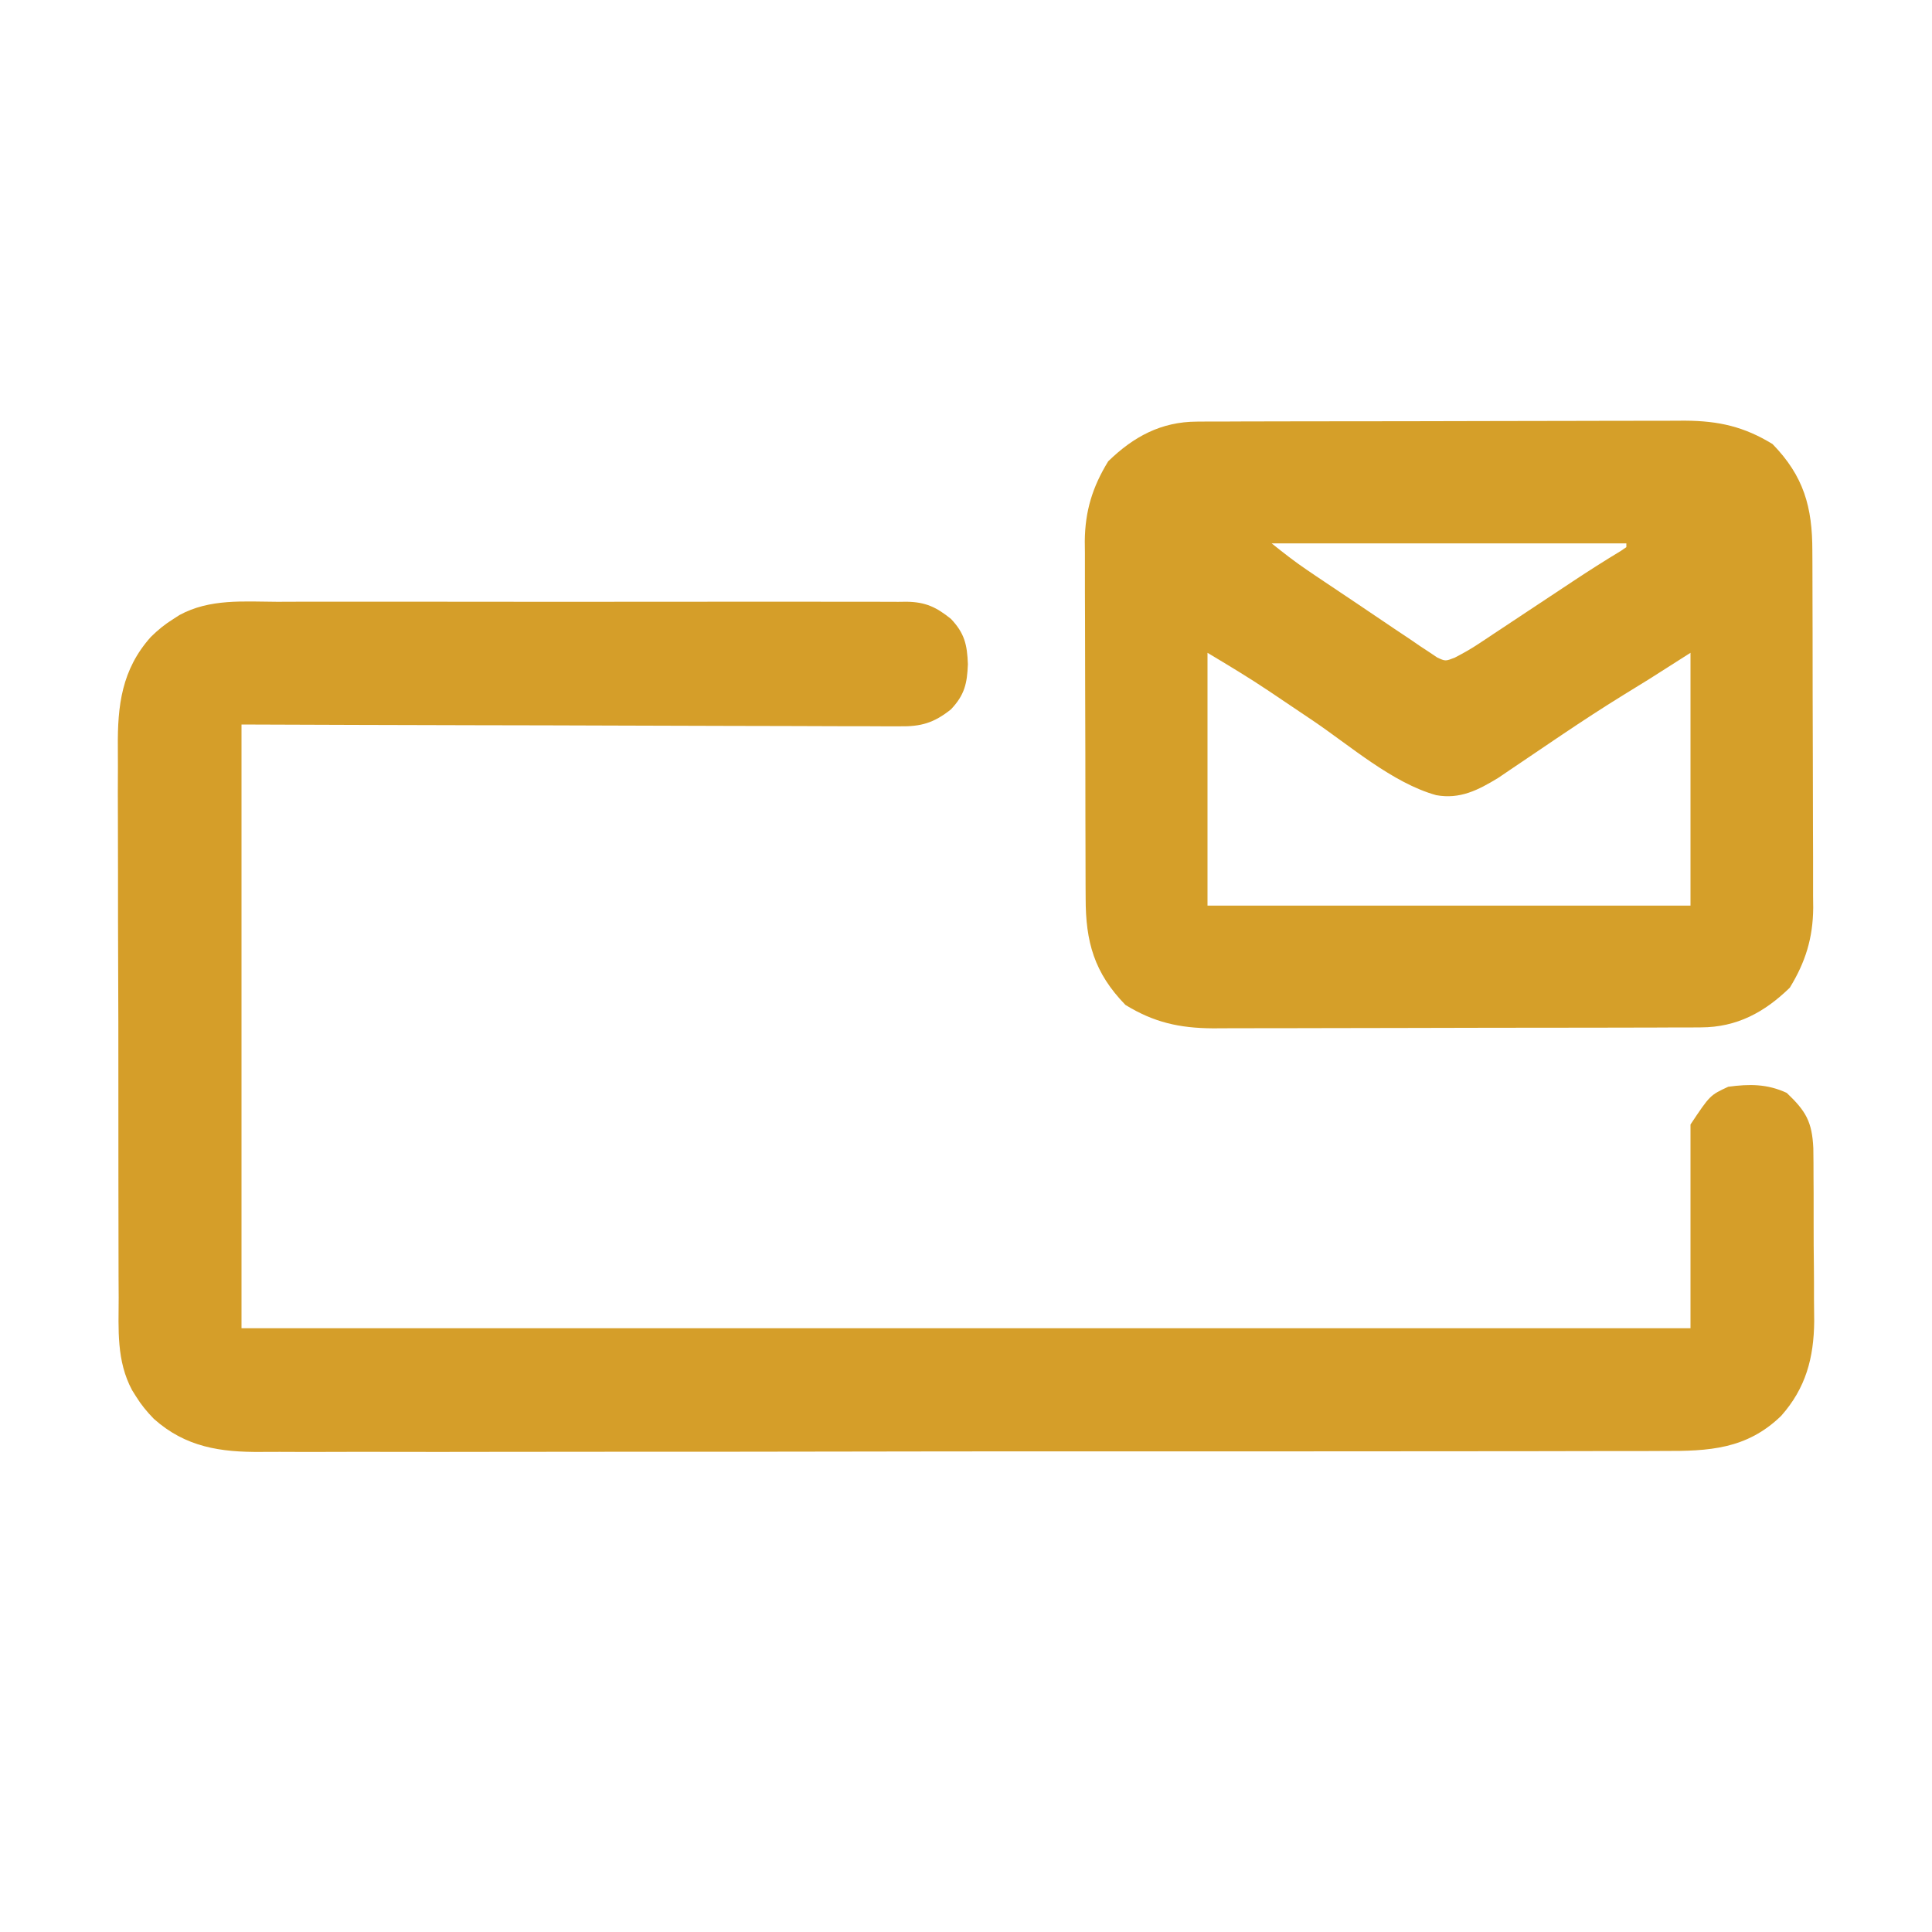
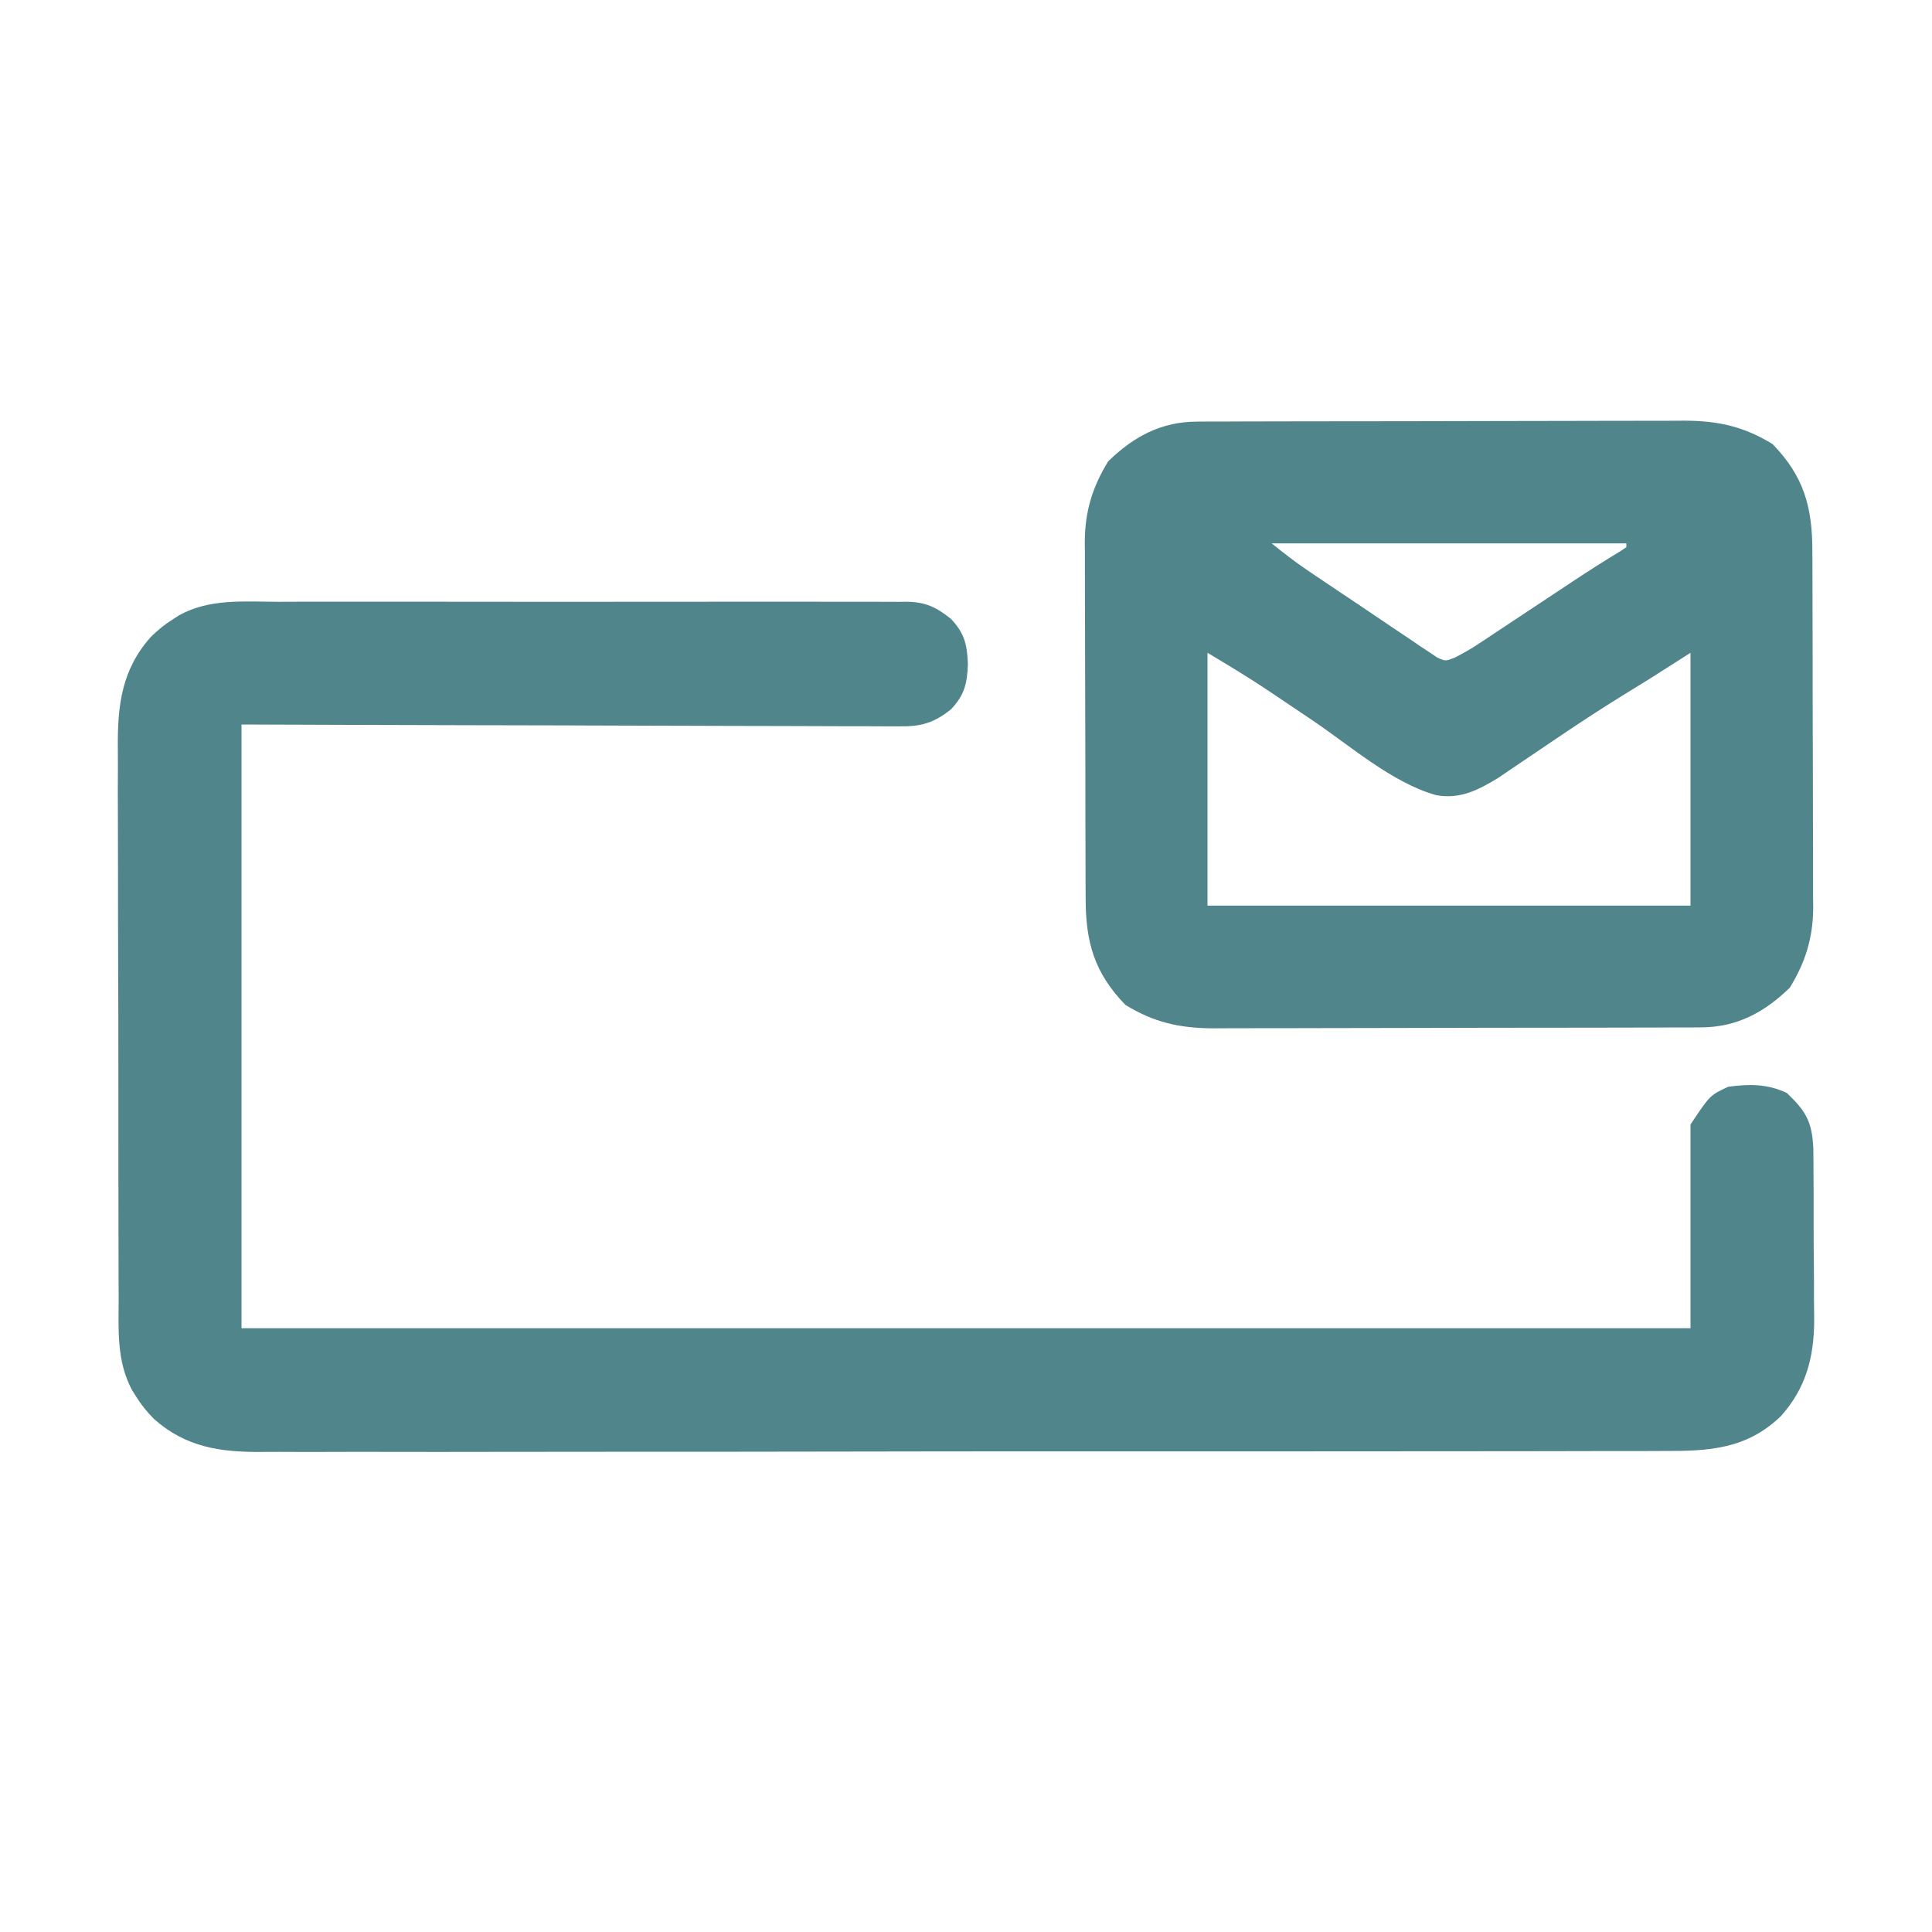
<svg xmlns="http://www.w3.org/2000/svg" version="1.1" width="512" height="512">
-   <path d="M0 0 C1.873 -0.005 3.747 -0.013 5.62 -0.021 C10.688 -0.039 15.756 -0.032 20.824 -0.02 C26.134 -0.01 31.444 -0.019 36.755 -0.025 C45.668 -0.033 54.581 -0.023 63.494 -0.004 C73.795 0.018 84.096 0.011 94.398 -0.011 C103.251 -0.029 112.104 -0.032 120.956 -0.021 C126.241 -0.015 131.524 -0.014 136.809 -0.028 C141.774 -0.039 146.738 -0.031 151.704 -0.008 C153.525 -0.003 155.346 -0.004 157.167 -0.013 C159.655 -0.024 162.141 -0.01 164.628 0.01 C165.708 -0.004 165.708 -0.004 166.809 -0.017 C171.837 0.061 174.647 1.401 178.54 4.518 C182.169 8.337 182.85 11.4 183.04 16.518 C182.85 21.635 182.169 24.698 178.54 28.518 C174.005 32.127 170.581 33.094 164.909 32.999 C163.787 33.004 163.787 33.004 162.642 33.009 C160.145 33.016 157.649 32.994 155.152 32.972 C153.358 32.971 151.564 32.971 149.77 32.973 C144.907 32.975 140.044 32.951 135.181 32.923 C130.096 32.898 125.011 32.896 119.926 32.891 C110.3 32.879 100.674 32.846 91.049 32.806 C78.039 32.753 65.029 32.731 52.02 32.708 C31.526 32.67 11.034 32.59 -9.46 32.518 C-9.46 85.318 -9.46 138.118 -9.46 192.518 C117.26 192.518 243.98 192.518 374.54 192.518 C374.54 174.698 374.54 156.878 374.54 138.518 C379.713 130.759 379.713 130.759 384.54 128.518 C390.14 127.764 394.875 127.745 400.04 130.143 C405.108 134.957 406.756 137.758 407.09 144.792 C407.129 147.348 407.145 149.906 407.142 152.463 C407.15 153.838 407.158 155.213 407.168 156.588 C407.183 159.468 407.182 162.348 407.172 165.228 C407.16 168.886 407.194 172.542 407.24 176.2 C407.27 179.042 407.272 181.883 407.265 184.725 C407.267 186.719 407.294 188.713 407.323 190.707 C407.226 200.358 405.092 208.409 398.545 215.757 C389.424 224.594 379.393 225.102 367.277 225.039 C365.62 225.045 363.962 225.053 362.305 225.062 C357.765 225.083 353.225 225.078 348.685 225.07 C343.783 225.065 338.881 225.083 333.979 225.098 C324.381 225.123 314.783 225.127 305.185 225.122 C297.382 225.119 289.579 225.122 281.776 225.131 C280.665 225.132 279.554 225.133 278.41 225.134 C276.153 225.137 273.896 225.139 271.638 225.142 C250.475 225.163 229.312 225.159 208.149 225.147 C188.797 225.137 169.445 225.159 150.093 225.197 C130.214 225.236 110.334 225.252 90.455 225.245 C79.297 225.241 68.14 225.246 56.983 225.274 C47.484 225.298 37.985 225.301 28.486 225.277 C23.642 225.265 18.799 225.263 13.955 225.287 C9.515 225.308 5.076 225.302 0.636 225.274 C-0.965 225.269 -2.566 225.274 -4.166 225.29 C-14.992 225.391 -24.267 224.053 -32.692 216.522 C-34.583 214.578 -36.026 212.829 -37.46 210.518 C-37.79 209.989 -38.121 209.461 -38.462 208.916 C-42.614 201.153 -42.037 192.895 -42.009 184.346 C-42.018 182.611 -42.028 180.875 -42.04 179.14 C-42.067 174.445 -42.068 169.751 -42.063 165.057 C-42.061 161.128 -42.071 157.2 -42.08 153.271 C-42.102 143.997 -42.103 134.722 -42.091 125.448 C-42.079 115.903 -42.104 106.359 -42.146 96.814 C-42.182 88.599 -42.193 80.384 -42.187 72.168 C-42.183 67.271 -42.188 62.374 -42.216 57.476 C-42.242 52.867 -42.238 48.259 -42.212 43.65 C-42.207 41.966 -42.212 40.283 -42.229 38.6 C-42.33 27.489 -41.22 17.951 -33.465 9.289 C-31.521 7.394 -29.773 5.953 -27.46 4.518 C-26.946 4.186 -26.433 3.855 -25.904 3.514 C-17.862 -0.869 -8.883 -0.043 0 0 Z " fill="#D59E29" transform="translate(73.45972,159.4824)" />
-   <path d="M0 0 C1.833 -0.013 1.833 -0.013 3.704 -0.026 C5.045 -0.025 6.387 -0.024 7.728 -0.023 C9.151 -0.029 10.574 -0.036 11.997 -0.043 C15.853 -0.061 19.708 -0.066 23.564 -0.067 C25.976 -0.069 28.389 -0.073 30.801 -0.078 C39.229 -0.097 47.657 -0.105 56.084 -0.103 C63.922 -0.102 71.76 -0.123 79.597 -0.155 C86.341 -0.181 93.084 -0.192 99.827 -0.19 C103.849 -0.19 107.869 -0.195 111.891 -0.217 C115.676 -0.236 119.461 -0.236 123.247 -0.222 C125.285 -0.219 127.323 -0.235 129.36 -0.252 C138.24 -0.192 144.97 1.302 152.553 5.955 C160.831 14.463 163.104 22.661 163.094 34.255 C163.1 35.351 163.107 36.448 163.114 37.578 C163.133 41.199 163.137 44.819 163.139 48.439 C163.145 50.963 163.152 53.486 163.159 56.009 C163.171 61.299 163.175 66.588 163.174 71.877 C163.172 77.97 163.194 84.062 163.225 90.155 C163.255 96.038 163.262 101.921 163.26 107.804 C163.263 110.296 163.272 112.789 163.287 115.281 C163.307 118.775 163.301 122.268 163.289 125.763 C163.3 126.783 163.311 127.804 163.323 128.855 C163.254 136.829 161.287 143.22 157.116 150.017 C150.4 156.552 143.093 160.505 133.606 160.535 C131.773 160.548 131.773 160.548 129.902 160.561 C128.561 160.56 127.22 160.559 125.878 160.558 C124.455 160.564 123.032 160.571 121.609 160.578 C117.753 160.596 113.898 160.601 110.042 160.602 C107.63 160.603 105.217 160.608 102.805 160.613 C94.377 160.631 85.949 160.64 77.522 160.638 C69.684 160.637 61.846 160.658 54.009 160.69 C47.265 160.716 40.522 160.726 33.779 160.725 C29.758 160.725 25.737 160.73 21.716 160.751 C17.93 160.771 14.145 160.771 10.359 160.756 C8.321 160.753 6.284 160.77 4.246 160.787 C-4.634 160.727 -11.364 159.233 -18.947 154.58 C-27.225 146.072 -29.498 137.874 -29.487 126.28 C-29.494 125.183 -29.501 124.087 -29.508 122.957 C-29.527 119.336 -29.531 115.716 -29.533 112.096 C-29.539 109.572 -29.546 107.049 -29.553 104.525 C-29.565 99.236 -29.569 93.947 -29.568 88.658 C-29.566 82.565 -29.587 76.473 -29.619 70.38 C-29.648 64.497 -29.656 58.614 -29.654 52.731 C-29.657 50.239 -29.666 47.746 -29.681 45.254 C-29.701 41.76 -29.695 38.266 -29.683 34.772 C-29.694 33.752 -29.705 32.731 -29.717 31.68 C-29.647 23.706 -27.681 17.315 -23.509 10.517 C-16.794 3.983 -9.487 0.03 0 0 Z M19.803 32.267 C22.885 34.733 25.816 37.033 29.055 39.232 C30.261 40.052 30.261 40.052 31.492 40.888 C35.13 43.339 38.773 45.781 42.423 48.215 C44.348 49.503 46.268 50.799 48.183 52.102 C50.951 53.985 53.734 55.843 56.522 57.697 C57.377 58.285 58.232 58.874 59.114 59.48 C59.918 60.008 60.722 60.536 61.551 61.079 C62.253 61.551 62.955 62.023 63.679 62.51 C65.856 63.518 65.856 63.518 68.34 62.545 C70.462 61.445 72.467 60.328 74.457 59.008 C75.131 58.564 75.806 58.12 76.501 57.662 C77.215 57.185 77.93 56.708 78.666 56.217 C79.417 55.721 80.168 55.225 80.942 54.714 C83.336 53.132 85.726 51.544 88.116 49.955 C90.495 48.378 92.876 46.803 95.257 45.228 C96.735 44.25 98.213 43.27 99.689 42.289 C103.856 39.525 108.062 36.852 112.343 34.267 C113.066 33.772 113.066 33.772 113.803 33.267 C113.803 32.937 113.803 32.607 113.803 32.267 C82.783 32.267 51.763 32.267 19.803 32.267 Z M2.803 61.267 C2.803 83.377 2.803 105.487 2.803 128.267 C45.043 128.267 87.283 128.267 130.803 128.267 C130.803 106.157 130.803 84.047 130.803 61.267 C127.173 63.577 123.543 65.887 119.803 68.267 C117.471 69.707 115.138 71.145 112.803 72.58 C107.466 75.878 102.223 79.305 97.018 82.806 C96.421 83.207 95.824 83.608 95.209 84.022 C92.203 86.043 89.202 88.071 86.207 90.11 C85.082 90.87 83.956 91.629 82.83 92.389 C81.838 93.063 80.845 93.738 79.822 94.433 C74.502 97.665 69.717 100.134 63.41 98.994 C51.794 95.757 40.586 85.885 30.678 79.205 C28.295 77.6 25.911 75.996 23.525 74.395 C22.054 73.408 20.585 72.419 19.117 71.427 C13.77 67.837 8.347 64.594 2.803 61.267 Z " fill="#D59F29" transform="translate(317.197,111.7326)" />
+   <path d="M0 0 C1.873 -0.005 3.747 -0.013 5.62 -0.021 C10.688 -0.039 15.756 -0.032 20.824 -0.02 C26.134 -0.01 31.444 -0.019 36.755 -0.025 C45.668 -0.033 54.581 -0.023 63.494 -0.004 C73.795 0.018 84.096 0.011 94.398 -0.011 C103.251 -0.029 112.104 -0.032 120.956 -0.021 C126.241 -0.015 131.524 -0.014 136.809 -0.028 C141.774 -0.039 146.738 -0.031 151.704 -0.008 C153.525 -0.003 155.346 -0.004 157.167 -0.013 C159.655 -0.024 162.141 -0.01 164.628 0.01 C165.708 -0.004 165.708 -0.004 166.809 -0.017 C171.837 0.061 174.647 1.401 178.54 4.518 C182.169 8.337 182.85 11.4 183.04 16.518 C182.85 21.635 182.169 24.698 178.54 28.518 C174.005 32.127 170.581 33.094 164.909 32.999 C163.787 33.004 163.787 33.004 162.642 33.009 C160.145 33.016 157.649 32.994 155.152 32.972 C153.358 32.971 151.564 32.971 149.77 32.973 C144.907 32.975 140.044 32.951 135.181 32.923 C130.096 32.898 125.011 32.896 119.926 32.891 C110.3 32.879 100.674 32.846 91.049 32.806 C78.039 32.753 65.029 32.731 52.02 32.708 C31.526 32.67 11.034 32.59 -9.46 32.518 C-9.46 85.318 -9.46 138.118 -9.46 192.518 C117.26 192.518 243.98 192.518 374.54 192.518 C374.54 174.698 374.54 156.878 374.54 138.518 C379.713 130.759 379.713 130.759 384.54 128.518 C390.14 127.764 394.875 127.745 400.04 130.143 C405.108 134.957 406.756 137.758 407.09 144.792 C407.129 147.348 407.145 149.906 407.142 152.463 C407.15 153.838 407.158 155.213 407.168 156.588 C407.183 159.468 407.182 162.348 407.172 165.228 C407.16 168.886 407.194 172.542 407.24 176.2 C407.27 179.042 407.272 181.883 407.265 184.725 C407.267 186.719 407.294 188.713 407.323 190.707 C407.226 200.358 405.092 208.409 398.545 215.757 C389.424 224.594 379.393 225.102 367.277 225.039 C365.62 225.045 363.962 225.053 362.305 225.062 C357.765 225.083 353.225 225.078 348.685 225.07 C343.783 225.065 338.881 225.083 333.979 225.098 C324.381 225.123 314.783 225.127 305.185 225.122 C297.382 225.119 289.579 225.122 281.776 225.131 C280.665 225.132 279.554 225.133 278.41 225.134 C276.153 225.137 273.896 225.139 271.638 225.142 C250.475 225.163 229.312 225.159 208.149 225.147 C188.797 225.137 169.445 225.159 150.093 225.197 C130.214 225.236 110.334 225.252 90.455 225.245 C79.297 225.241 68.14 225.246 56.983 225.274 C47.484 225.298 37.985 225.301 28.486 225.277 C23.642 225.265 18.799 225.263 13.955 225.287 C9.515 225.308 5.076 225.302 0.636 225.274 C-0.965 225.269 -2.566 225.274 -4.166 225.29 C-14.992 225.391 -24.267 224.053 -32.692 216.522 C-34.583 214.578 -36.026 212.829 -37.46 210.518 C-37.79 209.989 -38.121 209.461 -38.462 208.916 C-42.614 201.153 -42.037 192.895 -42.009 184.346 C-42.018 182.611 -42.028 180.875 -42.04 179.14 C-42.067 174.445 -42.068 169.751 -42.063 165.057 C-42.061 161.128 -42.071 157.2 -42.08 153.271 C-42.102 143.997 -42.103 134.722 -42.091 125.448 C-42.079 115.903 -42.104 106.359 -42.146 96.814 C-42.182 88.599 -42.193 80.384 -42.187 72.168 C-42.183 67.271 -42.188 62.374 -42.216 57.476 C-42.242 52.867 -42.238 48.259 -42.212 43.65 C-42.207 41.966 -42.212 40.283 -42.229 38.6 C-42.33 27.489 -41.22 17.951 -33.465 9.289 C-31.521 7.394 -29.773 5.953 -27.46 4.518 C-26.946 4.186 -26.433 3.855 -25.904 3.514 C-17.862 -0.869 -8.883 -0.043 0 0 Z " fill="#50858B" transform="translate(73.45972,159.4824)" />
+   <path d="M0 0 C1.833 -0.013 1.833 -0.013 3.704 -0.026 C5.045 -0.025 6.387 -0.024 7.728 -0.023 C9.151 -0.029 10.574 -0.036 11.997 -0.043 C15.853 -0.061 19.708 -0.066 23.564 -0.067 C25.976 -0.069 28.389 -0.073 30.801 -0.078 C39.229 -0.097 47.657 -0.105 56.084 -0.103 C63.922 -0.102 71.76 -0.123 79.597 -0.155 C86.341 -0.181 93.084 -0.192 99.827 -0.19 C103.849 -0.19 107.869 -0.195 111.891 -0.217 C115.676 -0.236 119.461 -0.236 123.247 -0.222 C125.285 -0.219 127.323 -0.235 129.36 -0.252 C138.24 -0.192 144.97 1.302 152.553 5.955 C160.831 14.463 163.104 22.661 163.094 34.255 C163.1 35.351 163.107 36.448 163.114 37.578 C163.133 41.199 163.137 44.819 163.139 48.439 C163.145 50.963 163.152 53.486 163.159 56.009 C163.171 61.299 163.175 66.588 163.174 71.877 C163.172 77.97 163.194 84.062 163.225 90.155 C163.255 96.038 163.262 101.921 163.26 107.804 C163.263 110.296 163.272 112.789 163.287 115.281 C163.307 118.775 163.301 122.268 163.289 125.763 C163.3 126.783 163.311 127.804 163.323 128.855 C163.254 136.829 161.287 143.22 157.116 150.017 C150.4 156.552 143.093 160.505 133.606 160.535 C131.773 160.548 131.773 160.548 129.902 160.561 C128.561 160.56 127.22 160.559 125.878 160.558 C124.455 160.564 123.032 160.571 121.609 160.578 C117.753 160.596 113.898 160.601 110.042 160.602 C107.63 160.603 105.217 160.608 102.805 160.613 C94.377 160.631 85.949 160.64 77.522 160.638 C69.684 160.637 61.846 160.658 54.009 160.69 C47.265 160.716 40.522 160.726 33.779 160.725 C29.758 160.725 25.737 160.73 21.716 160.751 C17.93 160.771 14.145 160.771 10.359 160.756 C8.321 160.753 6.284 160.77 4.246 160.787 C-4.634 160.727 -11.364 159.233 -18.947 154.58 C-27.225 146.072 -29.498 137.874 -29.487 126.28 C-29.494 125.183 -29.501 124.087 -29.508 122.957 C-29.527 119.336 -29.531 115.716 -29.533 112.096 C-29.539 109.572 -29.546 107.049 -29.553 104.525 C-29.565 99.236 -29.569 93.947 -29.568 88.658 C-29.566 82.565 -29.587 76.473 -29.619 70.38 C-29.648 64.497 -29.656 58.614 -29.654 52.731 C-29.657 50.239 -29.666 47.746 -29.681 45.254 C-29.701 41.76 -29.695 38.266 -29.683 34.772 C-29.694 33.752 -29.705 32.731 -29.717 31.68 C-29.647 23.706 -27.681 17.315 -23.509 10.517 C-16.794 3.983 -9.487 0.03 0 0 Z M19.803 32.267 C22.885 34.733 25.816 37.033 29.055 39.232 C30.261 40.052 30.261 40.052 31.492 40.888 C35.13 43.339 38.773 45.781 42.423 48.215 C44.348 49.503 46.268 50.799 48.183 52.102 C50.951 53.985 53.734 55.843 56.522 57.697 C57.377 58.285 58.232 58.874 59.114 59.48 C59.918 60.008 60.722 60.536 61.551 61.079 C62.253 61.551 62.955 62.023 63.679 62.51 C65.856 63.518 65.856 63.518 68.34 62.545 C70.462 61.445 72.467 60.328 74.457 59.008 C75.131 58.564 75.806 58.12 76.501 57.662 C77.215 57.185 77.93 56.708 78.666 56.217 C79.417 55.721 80.168 55.225 80.942 54.714 C83.336 53.132 85.726 51.544 88.116 49.955 C90.495 48.378 92.876 46.803 95.257 45.228 C96.735 44.25 98.213 43.27 99.689 42.289 C103.856 39.525 108.062 36.852 112.343 34.267 C113.066 33.772 113.066 33.772 113.803 33.267 C113.803 32.937 113.803 32.607 113.803 32.267 C82.783 32.267 51.763 32.267 19.803 32.267 Z M2.803 61.267 C2.803 83.377 2.803 105.487 2.803 128.267 C45.043 128.267 87.283 128.267 130.803 128.267 C130.803 106.157 130.803 84.047 130.803 61.267 C127.173 63.577 123.543 65.887 119.803 68.267 C117.471 69.707 115.138 71.145 112.803 72.58 C107.466 75.878 102.223 79.305 97.018 82.806 C96.421 83.207 95.824 83.608 95.209 84.022 C92.203 86.043 89.202 88.071 86.207 90.11 C85.082 90.87 83.956 91.629 82.83 92.389 C81.838 93.063 80.845 93.738 79.822 94.433 C74.502 97.665 69.717 100.134 63.41 98.994 C51.794 95.757 40.586 85.885 30.678 79.205 C28.295 77.6 25.911 75.996 23.525 74.395 C22.054 73.408 20.585 72.419 19.117 71.427 C13.77 67.837 8.347 64.594 2.803 61.267 Z " fill="#50858B" transform="translate(317.197,111.7326)" />
</svg>
